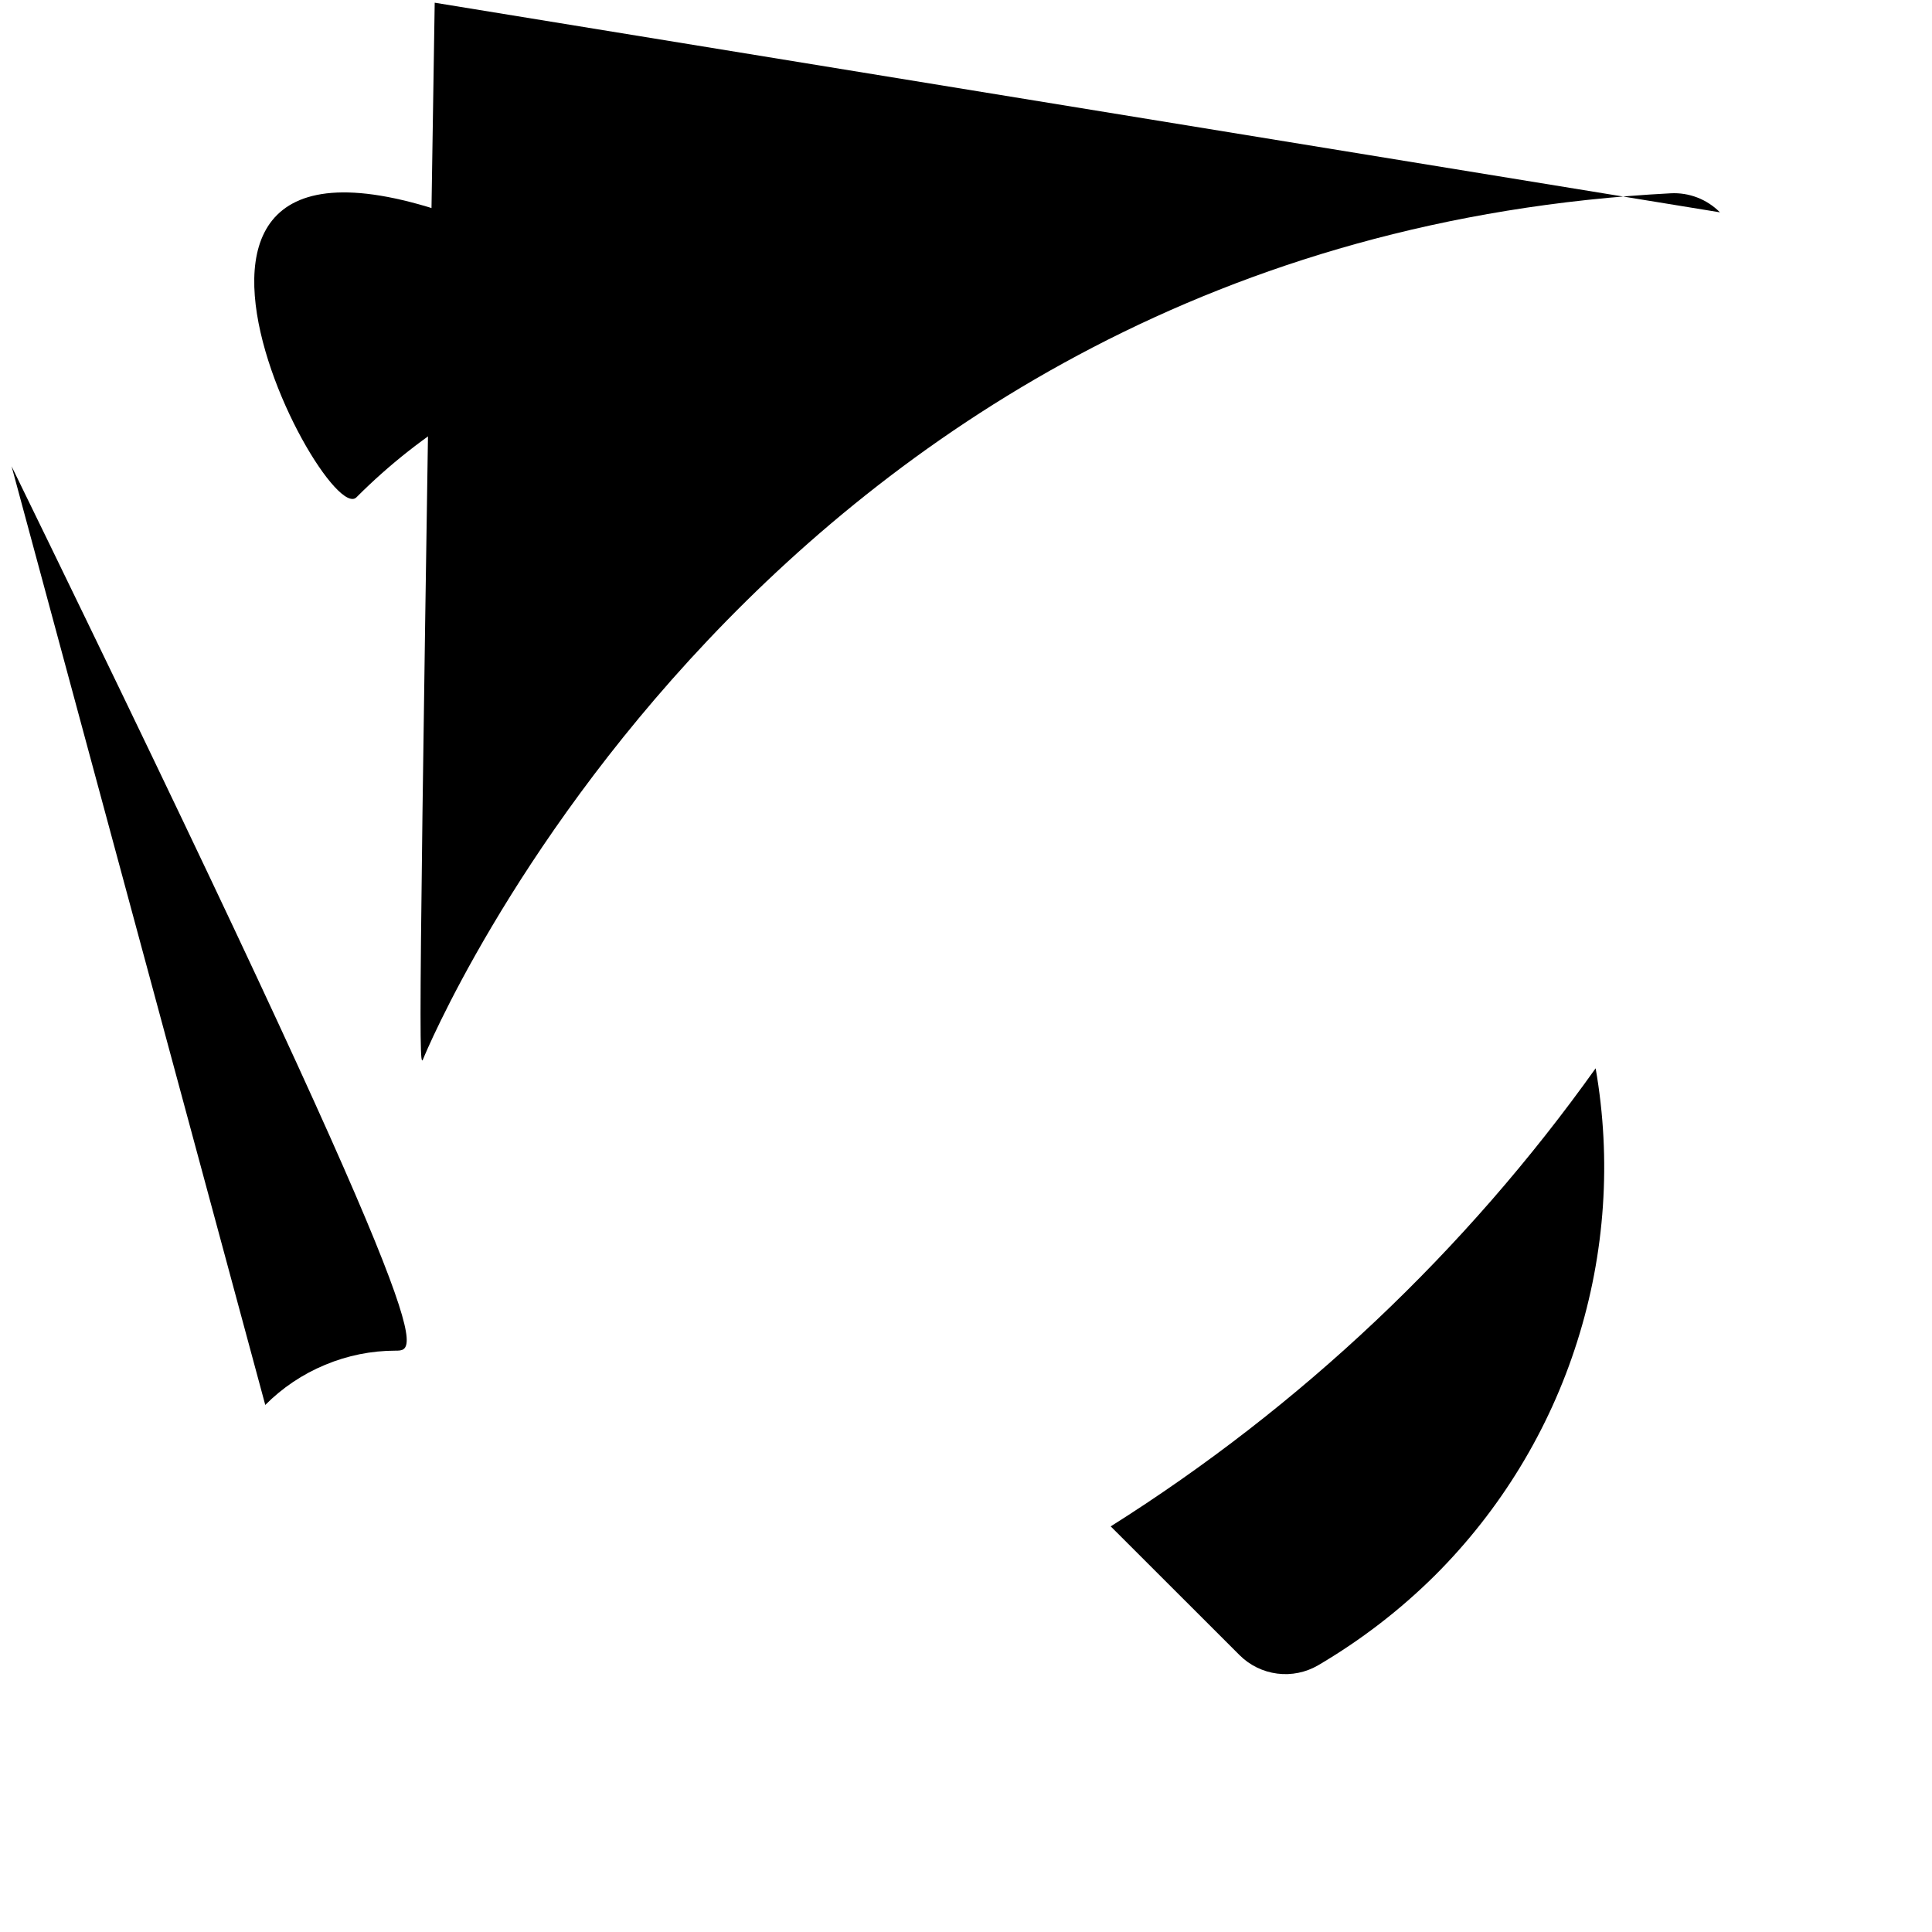
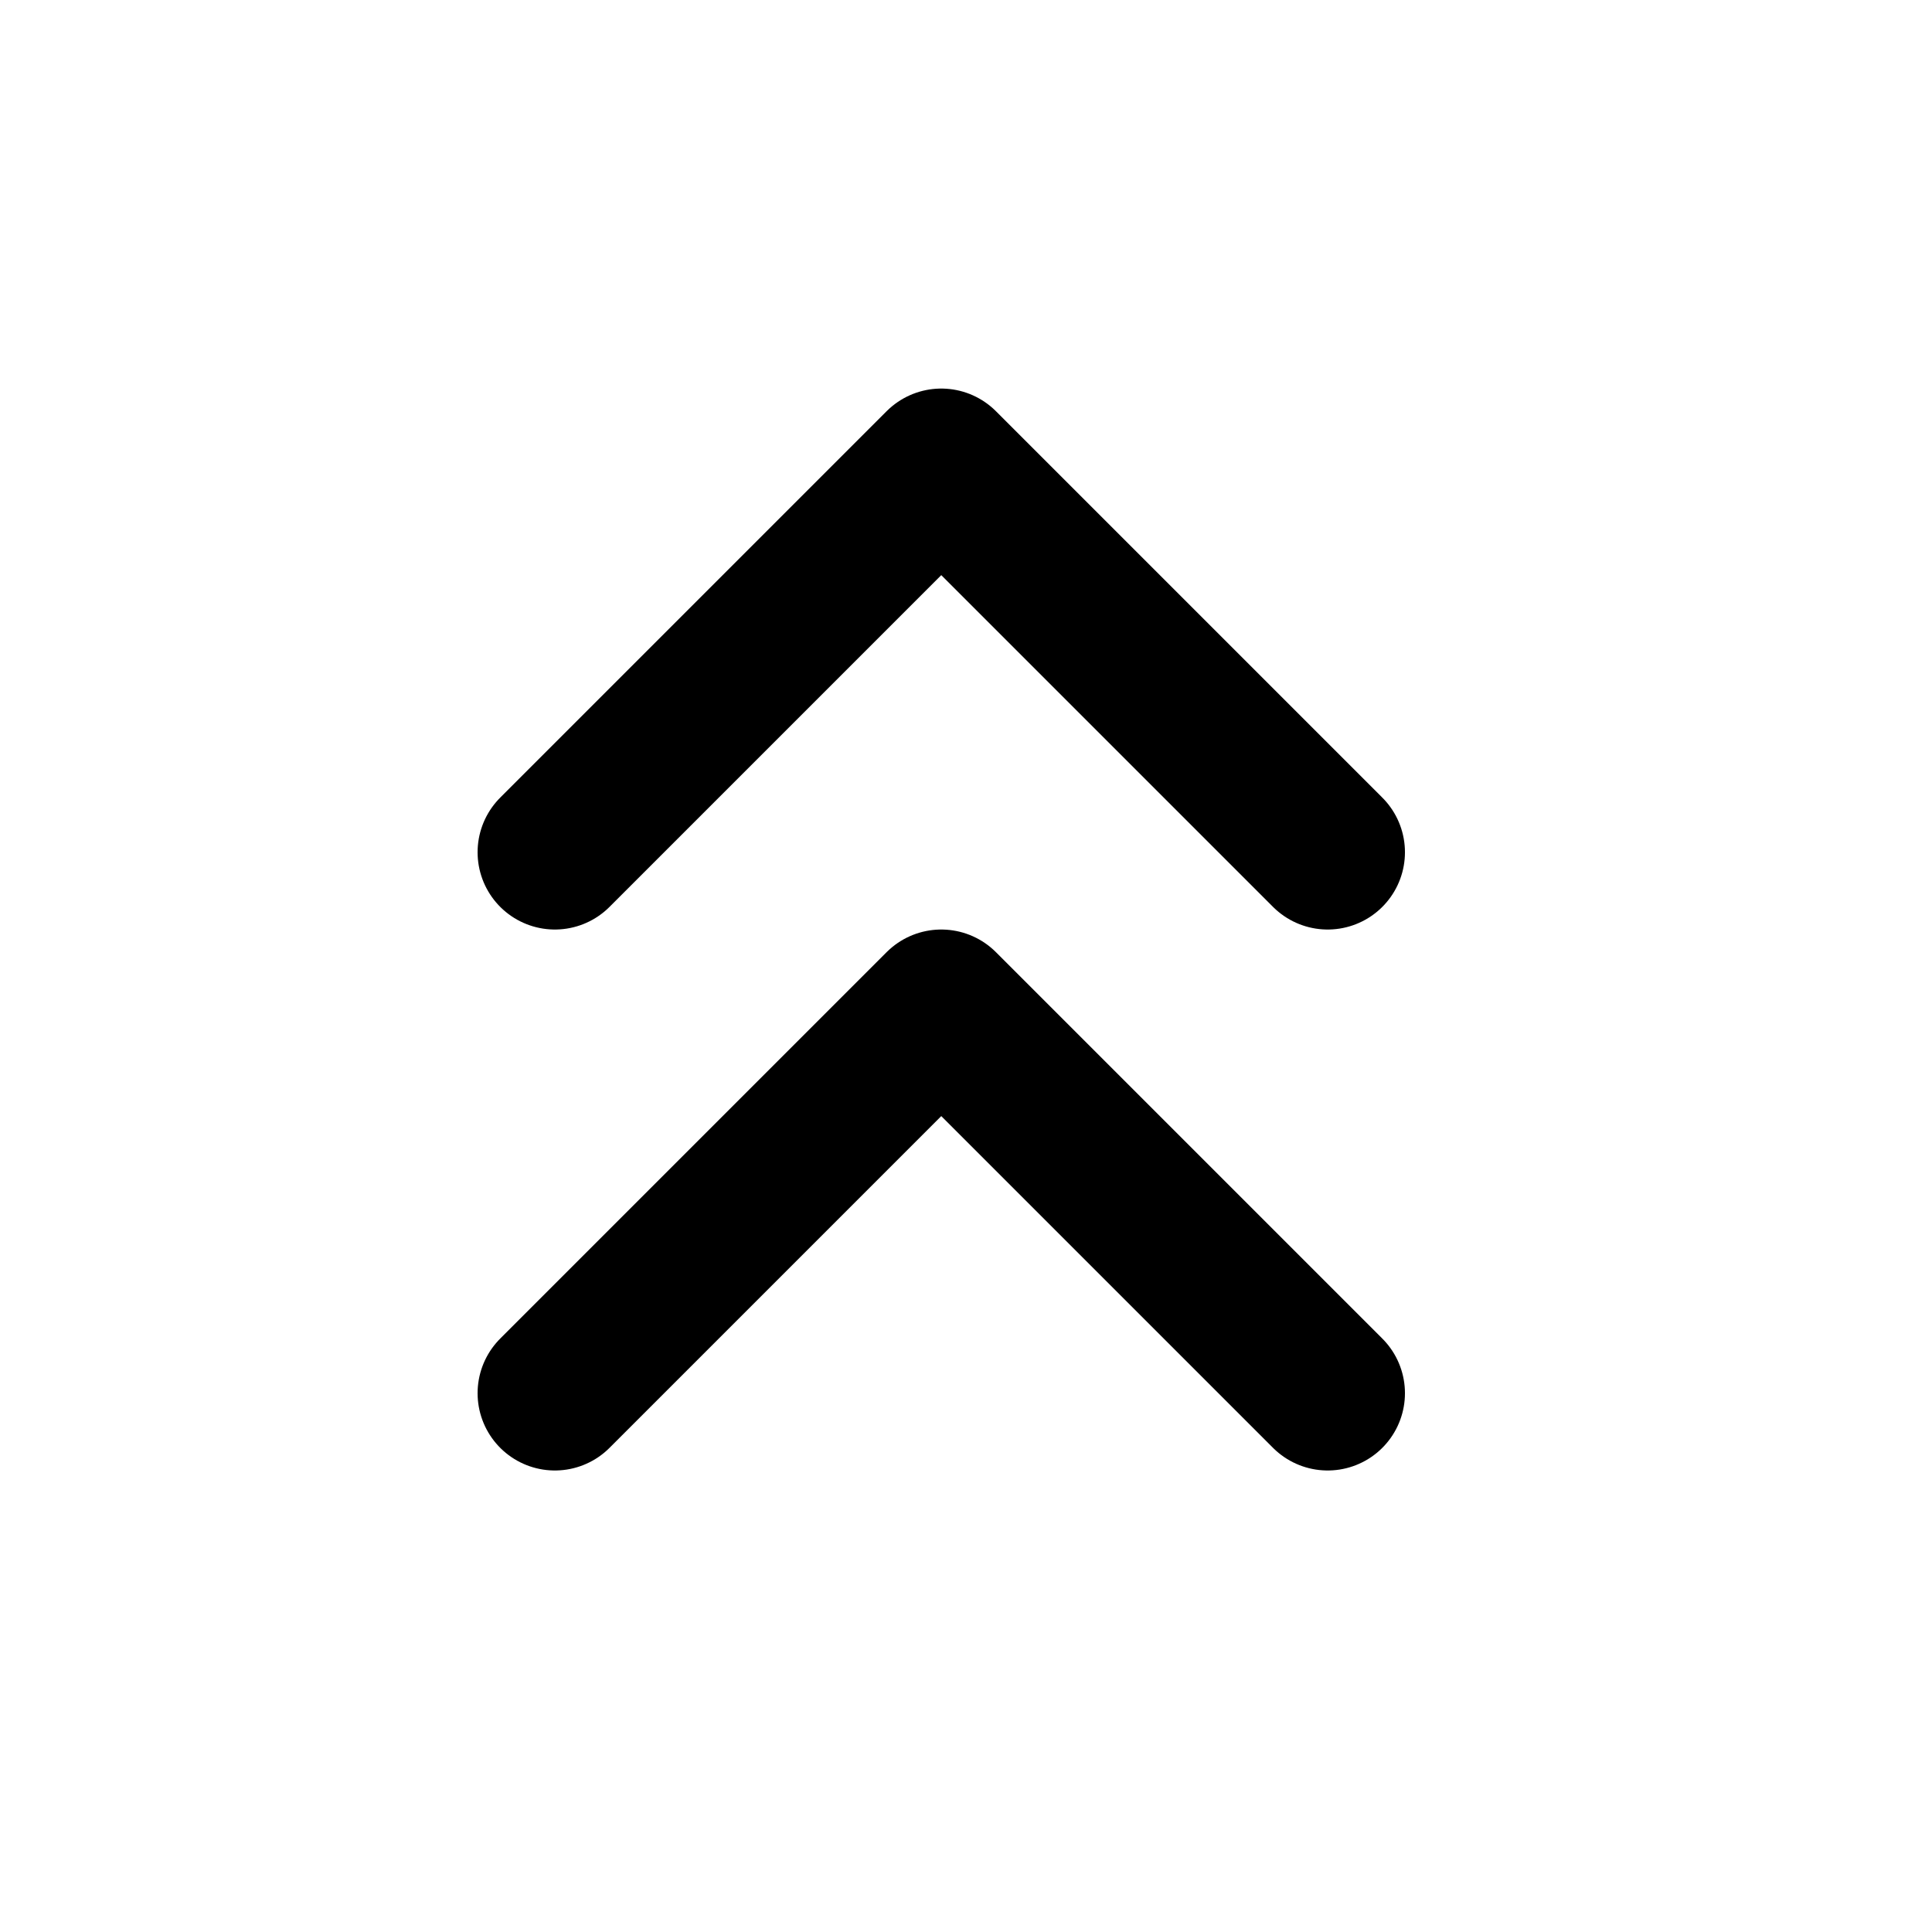
- <svg xmlns="http://www.w3.org/2000/svg" width="20" height="20" viewBox="0 0 20 20" version="1.1">
-   <path d="M17.805 2.198C17.738 2.131 17.659 2.079 17.571 2.045C17.483 2.011 17.389 1.996 17.295 2.001C7.892 2.492 4.419 10.867 4.385 10.952C4.336 11.074 4.324 11.207 4.5.028 11.336C4.377 11.464 4.44 11.583 4.533 11.676L8.324 15.467C8.418 15.561 8.537 15.624 8.666 15.65C8.795 15.676 8.93 15.663 9.052 15.614C9.136 15.579 17.466 12.067 17.999 2.709C18.004 2.615 17.989 2.521 17.956 2.433C17.923 2.345 17.871 2.265 17.805 2.198ZM12.331 9.564C12.144 9.752 11.905 9.88 11.645 9.931C11.385 9.983 11.115 9.957 10.87 9.855C10.625 9.754 10.416 9.582 10.269 9.361C10.121 9.141 10.043 8.882 10.043 8.617C10.043 8.351 10.121 8.092 10.269 7.872C10.416 7.651 10.625 7.479 10.87 7.378C11.115 7.277 11.385 7.25 11.645 7.302C11.905 7.354 12.144 7.481 12.331 7.669C12.583 7.92 12.724 8.261 12.724 8.617C12.724 8.972 12.583 9.313 12.331 9.564Z" />
-   <path d="M2.746 14.544C2.923 14.366 3.133 14.225 3.365 14.129C3.596 14.032 3.844 13.982 4.095 13.982C4.346 13.981 4.595 14.0.12 4.827 14.126C5.058 14.222 5.269 14.362 5.446 14.54C5.624 14.717 5.764 14.928 5.86 15.16C5.956 15.392 6.005 15.64 6.005 15.891C6.004 16.142 5.954 16.39 5.858 16.622C5.761 16.853 5.62 17.064 5.442 17.24C4.697 17.985 2 18 2 18C2 18 2 15.288 2.746 14.544Z" />
-   <path d="M8.942 3.483C7.997 3.318 7.026 3.384 6.112 3.674C5.198 3.963 4.367 4.469 3.69 5.148C3.332 5.509.5.02 5.915 2.762 6.354C2.687 6.482 2.656 6.632 2.675 6.779C2.694 6.927 2.761 7.064 2.866 7.169L4.199 8.502C5.438 6.536 7.049 4.831 8.942 3.483Z" />
-   <path d="M16.518 11.059C16.683 12.003 16.617 12.974 16.327 13.888C16.038 14.802 15.532 15.633 14.853 16.31C14.491 16.669 14.086 16.98 13.647 17.238C13.519 17.313 13.369 17.344 13.222 17.325C13.074 17.306 12.937 17.239 12.832 17.134L11.498 15.801C13.464 14.562 15.17 12.951 16.518 11.059Z" />
+ <svg xmlns="http://www.w3.org/2000/svg" width="25" height="25" viewBox="0 0 25 25" fill="none">
+   <path d="M17.18 11.028L12.18 6.028L7.18 11.028" stroke="black" stroke-width="2" stroke-linecap="round" stroke-linejoin="round" />
+   <path d="M17.18 18.028L12.18 13.028L7.18 18.028" stroke="black" stroke-width="2" stroke-linecap="round" stroke-linejoin="round" />
</svg>
